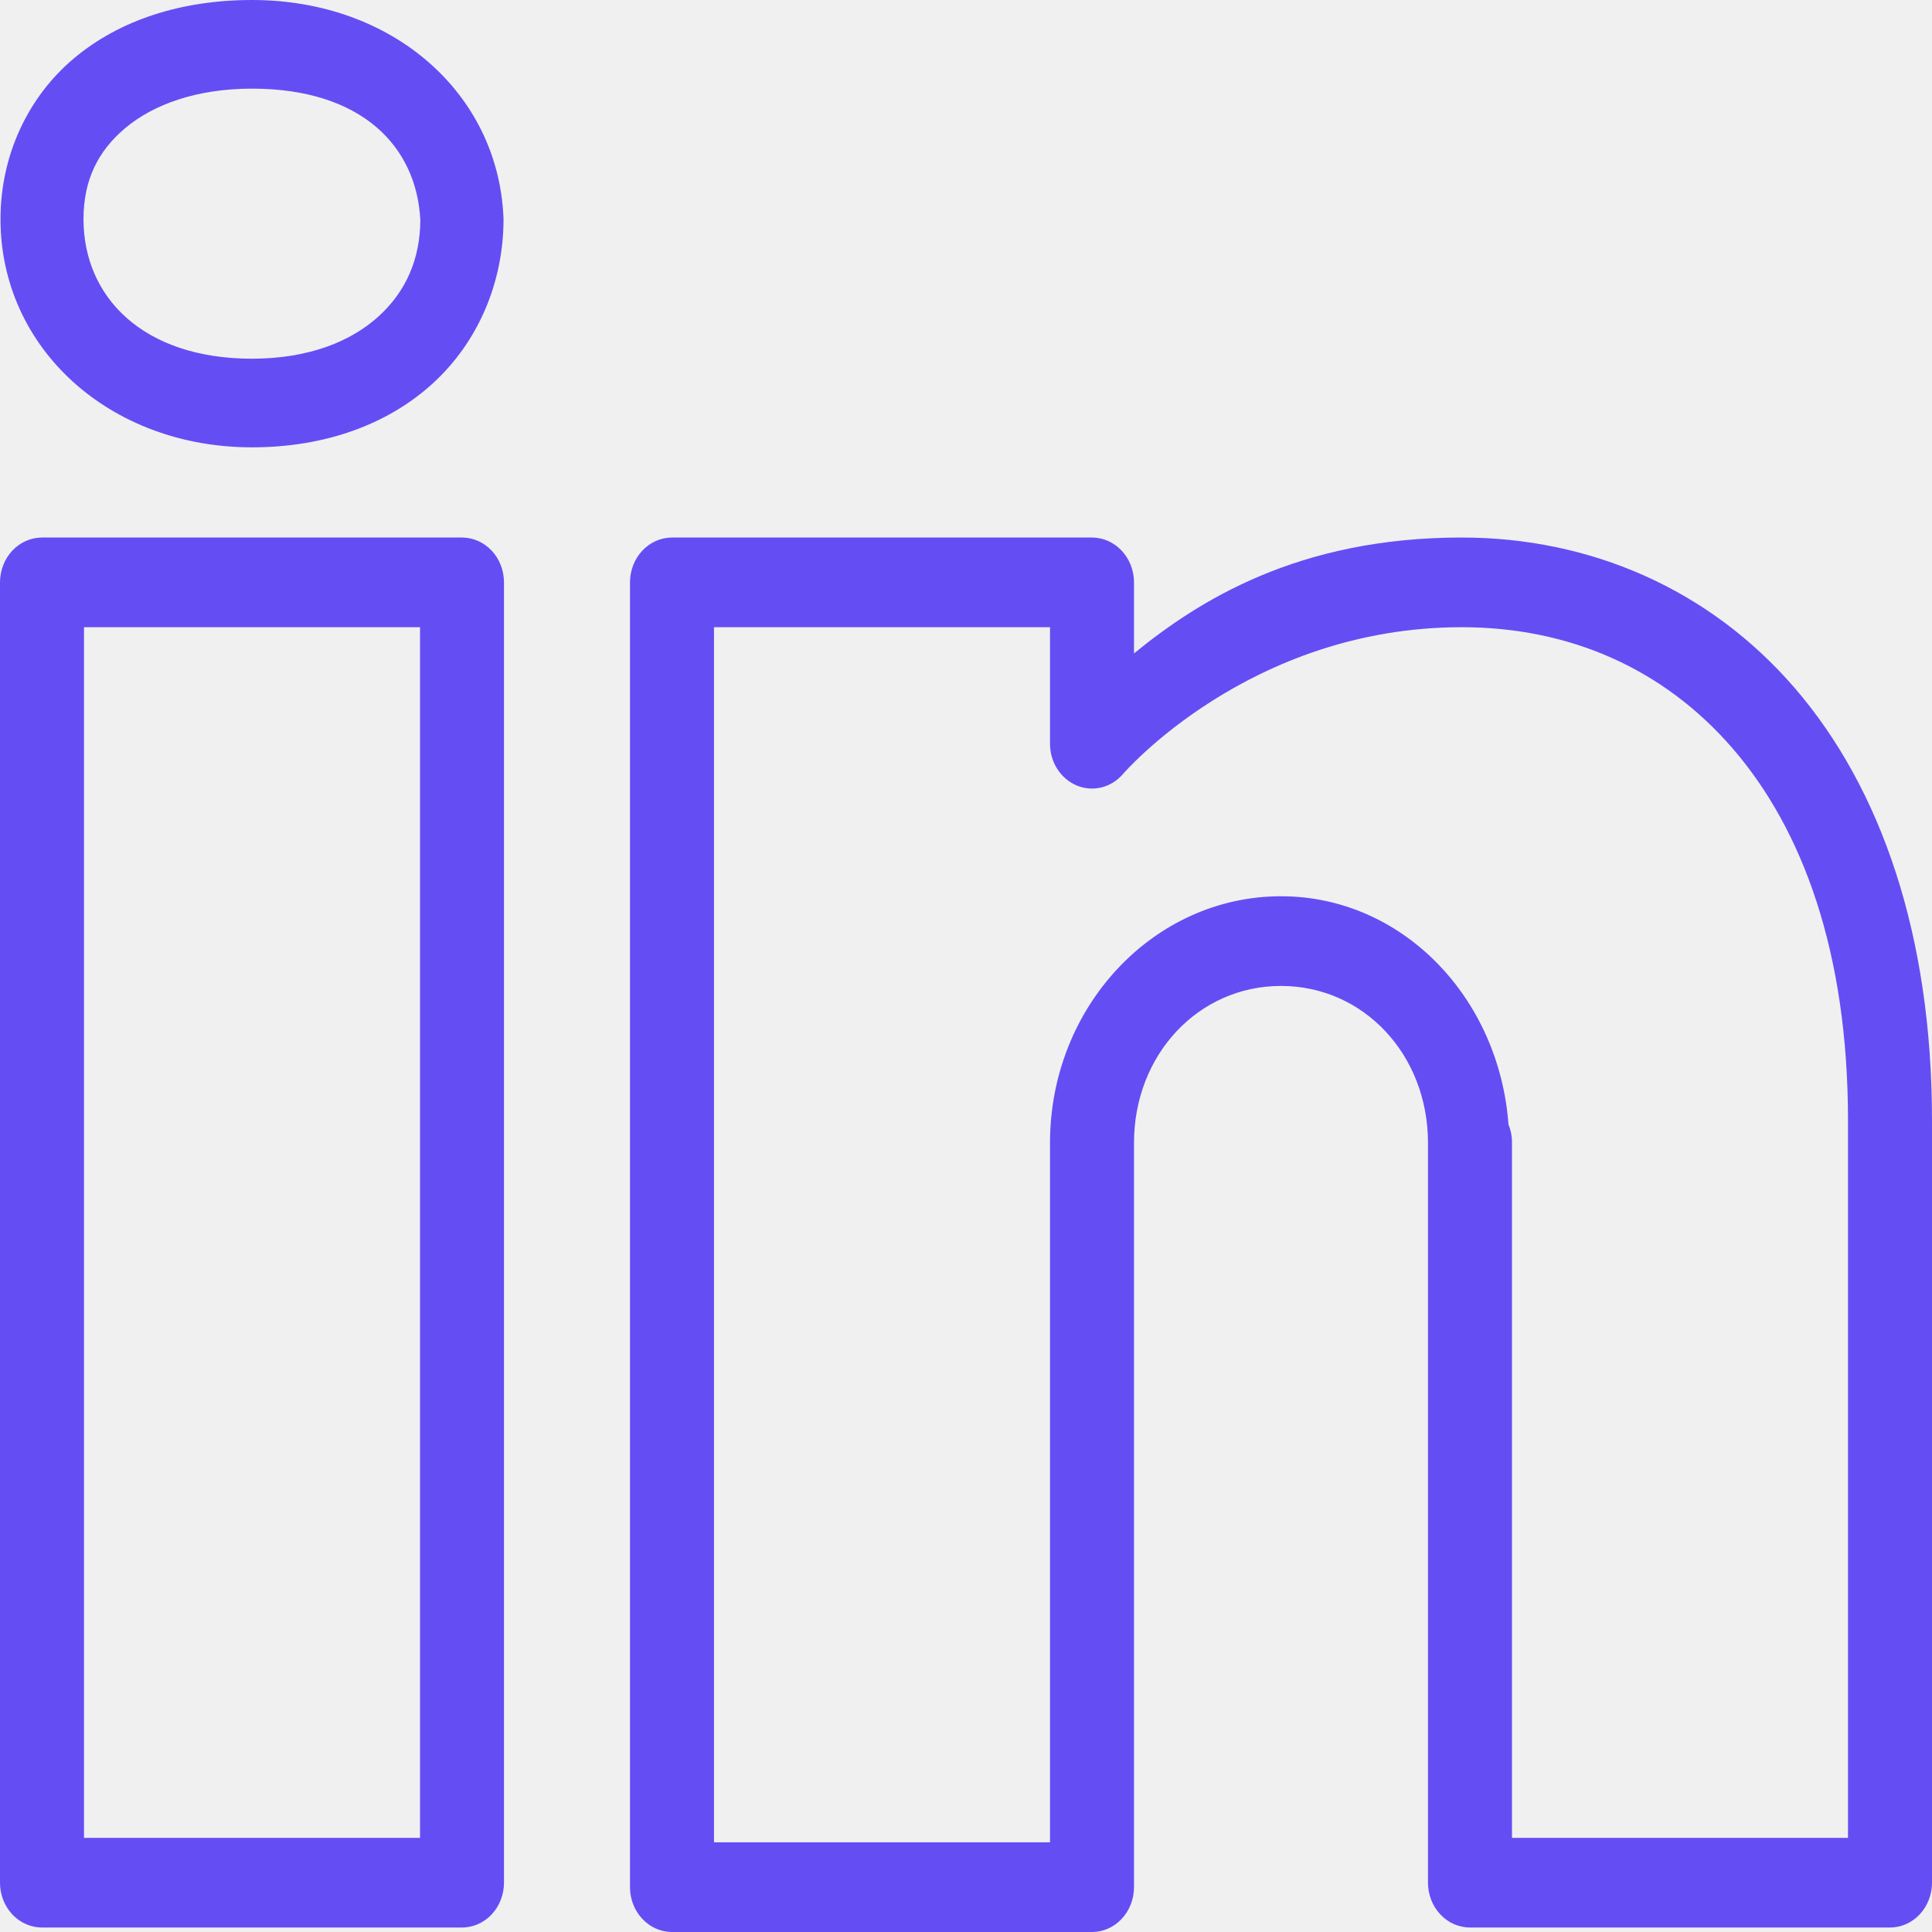
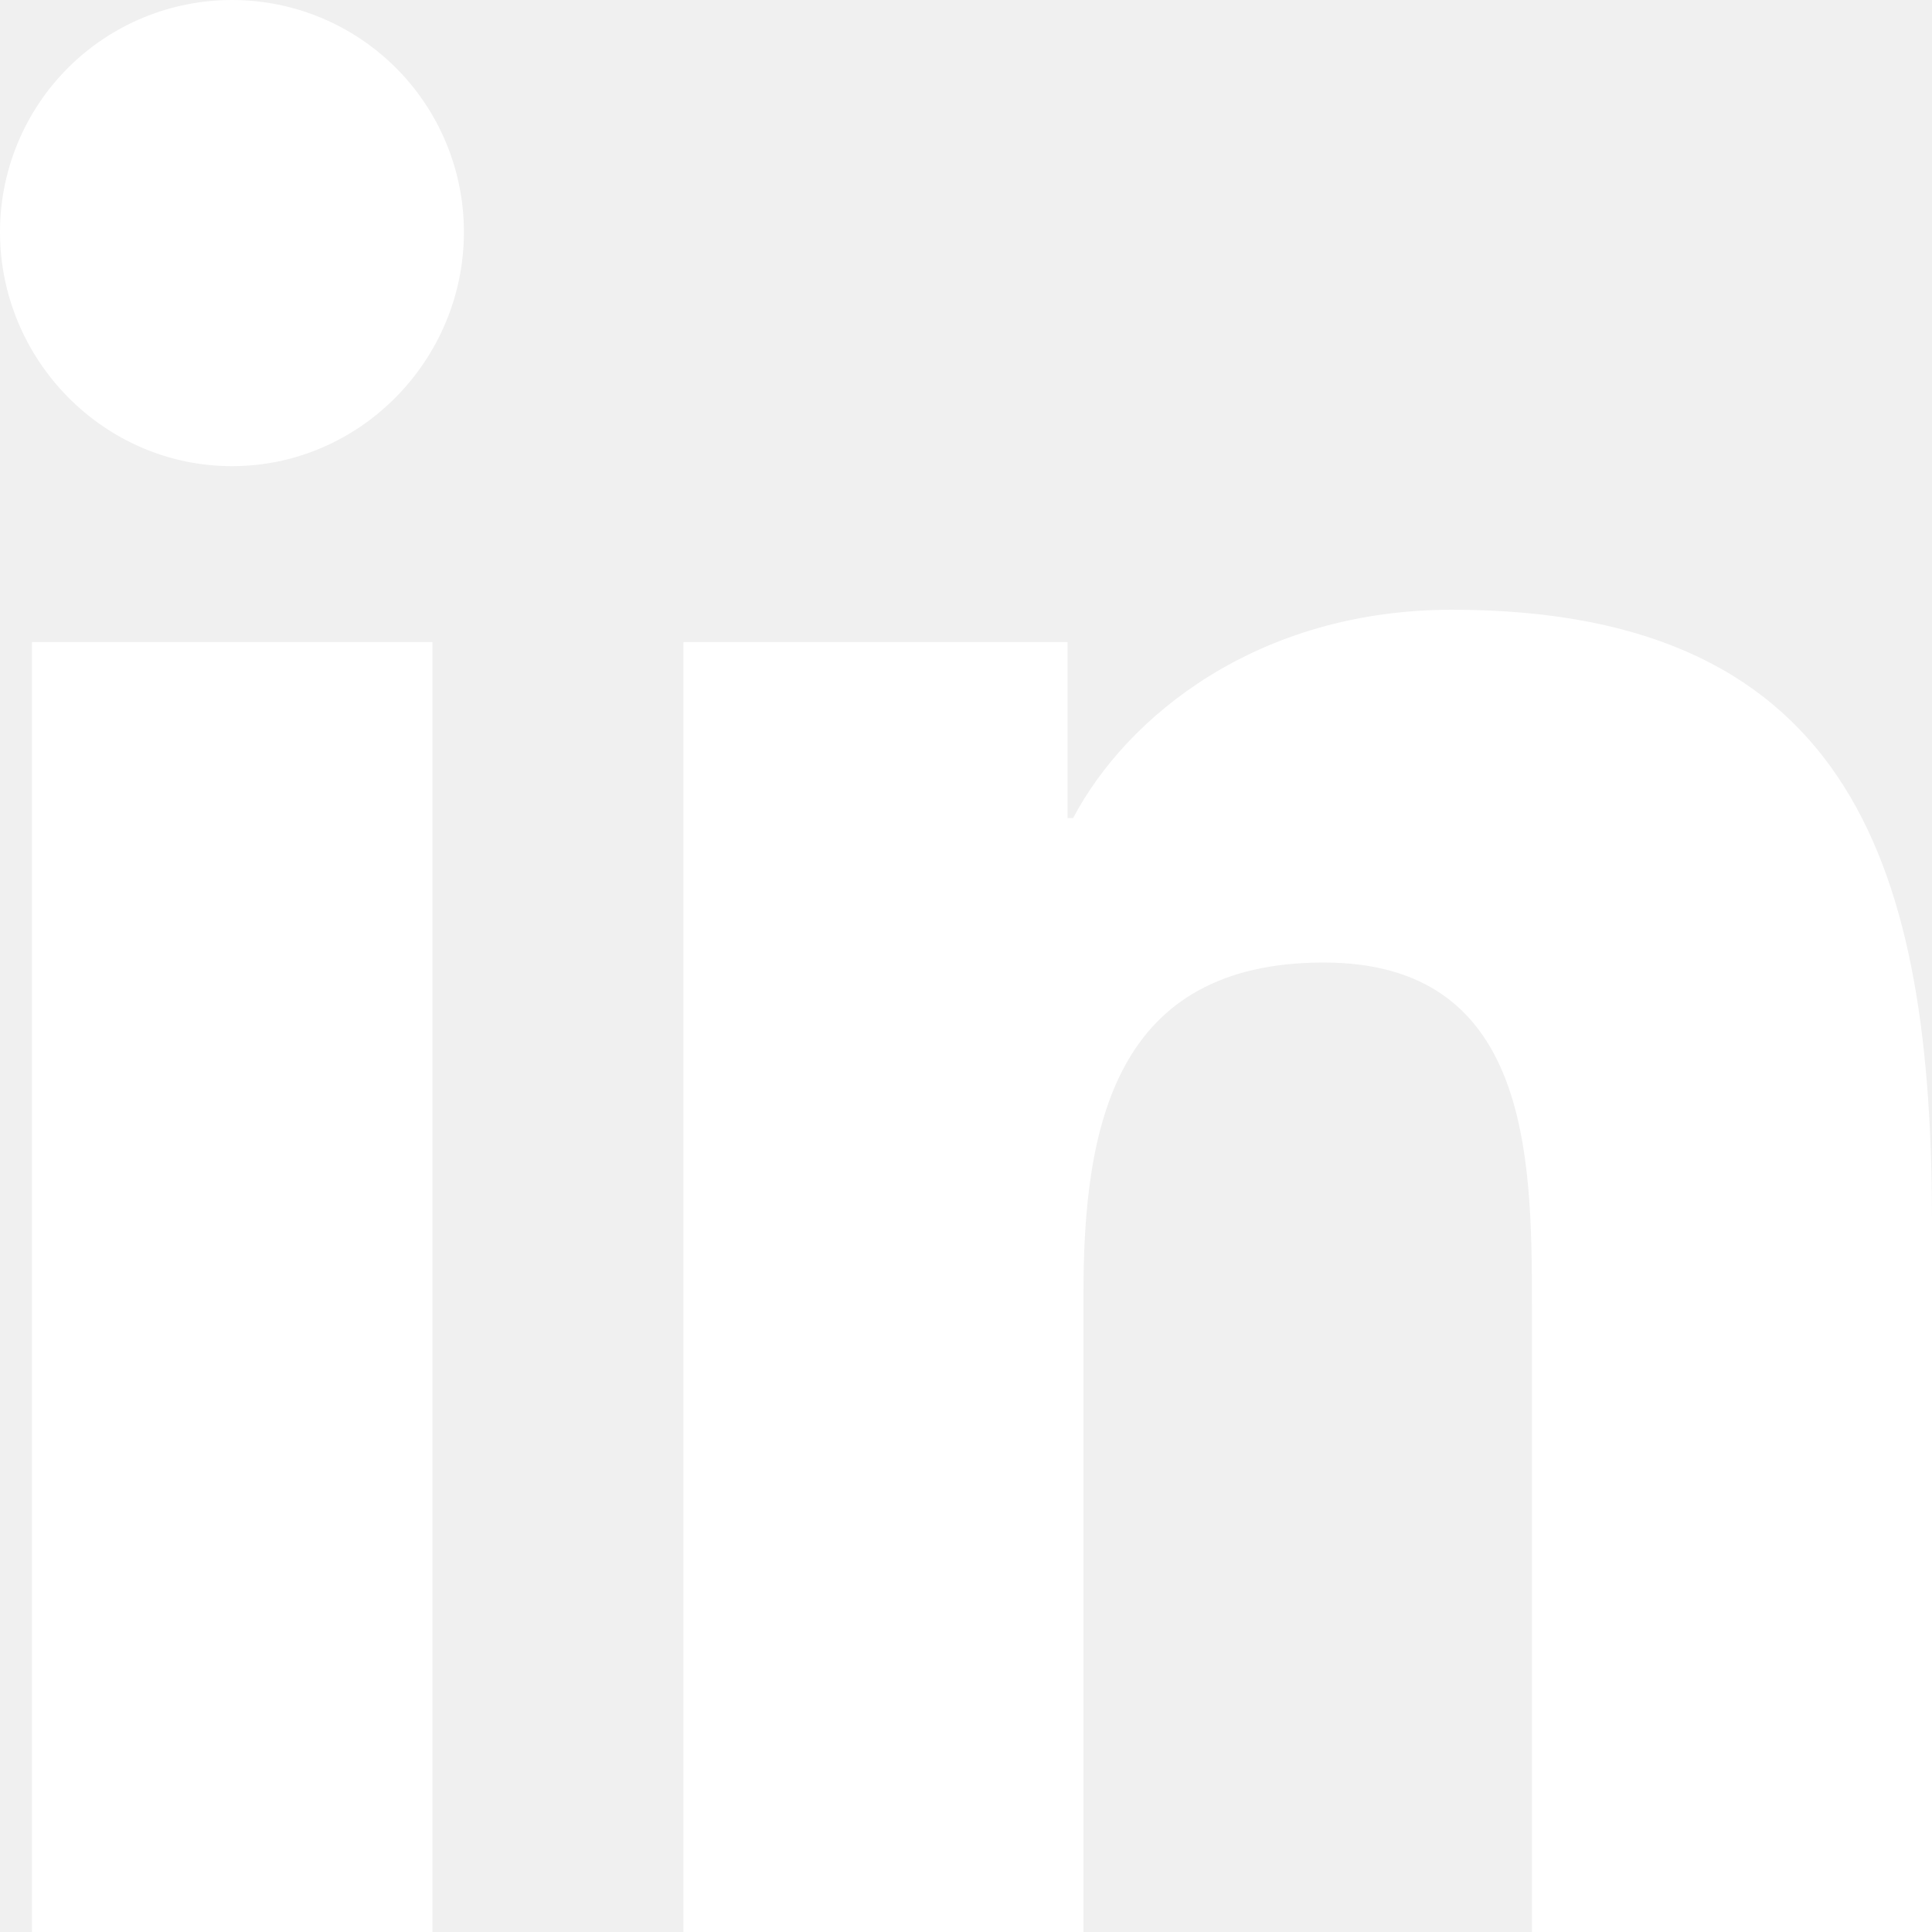
- <svg xmlns="http://www.w3.org/2000/svg" width="50" height="50" viewBox="0 0 50 50" fill="none">
-   <path d="M6.522 0C4.7 -2.32084e-07 3.1 0.515 1.917 1.507C0.734 2.499 0.013 4.006 0.013 5.673C0.013 9.007 2.831 11.577 6.522 11.577C8.414 11.577 10.038 10.984 11.201 9.922C12.364 8.861 13.031 7.323 13.031 5.673C13.03 5.656 13.03 5.638 13.029 5.621C12.893 2.437 10.188 0 6.522 0ZM6.522 2.294C9.361 2.294 10.782 3.789 10.878 5.696C10.872 6.703 10.51 7.537 9.804 8.182C9.092 8.832 7.999 9.283 6.522 9.283C3.69 9.283 2.161 7.677 2.161 5.673C2.161 4.671 2.526 3.915 3.246 3.311C3.966 2.708 5.082 2.294 6.522 2.294ZM1.087 13.911C0.799 13.912 0.522 14.034 0.318 14.251C0.115 14.469 2.88227e-05 14.764 0 15.072V48.724C2.88227e-05 49.032 0.115 49.327 0.318 49.544C0.522 49.762 0.799 49.884 1.087 49.884H11.957C12.245 49.884 12.521 49.762 12.725 49.544C12.929 49.327 13.043 49.032 13.043 48.724V15.072C13.043 14.764 12.929 14.469 12.725 14.251C12.521 14.034 12.245 13.912 11.957 13.911H1.087ZM17.391 13.911C17.103 13.912 16.827 14.034 16.623 14.251C16.419 14.469 16.304 14.764 16.304 15.072V48.84C16.304 49.147 16.419 49.443 16.623 49.66C16.827 49.878 17.103 50 17.391 50H28.261C28.549 50 28.826 49.878 29.029 49.66C29.233 49.443 29.348 49.147 29.348 48.84V29.577C29.348 27.295 31.015 25.516 33.152 25.516C35.29 25.516 36.956 27.295 36.956 29.577V48.724C36.956 49.032 37.071 49.327 37.275 49.544C37.479 49.762 37.755 49.884 38.044 49.884H48.913C49.201 49.884 49.478 49.762 49.682 49.544C49.885 49.327 50 49.032 50 48.724V28.997C50 24.188 48.676 20.394 46.453 17.812C44.229 15.23 41.136 13.911 37.827 13.911C33.579 13.911 31.003 15.561 29.348 16.91V15.072C29.348 14.764 29.233 14.469 29.029 14.251C28.826 14.034 28.549 13.912 28.261 13.911H17.391ZM2.174 16.232H10.87V47.564H2.174V16.232ZM18.478 16.232H27.174V19.249C27.174 19.483 27.24 19.71 27.364 19.903C27.488 20.096 27.663 20.244 27.867 20.329C28.071 20.414 28.294 20.431 28.507 20.378C28.72 20.325 28.913 20.205 29.061 20.033C29.061 20.033 32.323 16.232 37.827 16.232C40.605 16.232 43.053 17.294 44.852 19.383C46.65 21.471 47.826 24.638 47.826 28.997V47.564H39.13V29.577C39.132 29.413 39.101 29.251 39.039 29.101C38.799 25.815 36.291 23.195 33.152 23.195C29.855 23.195 27.174 26.057 27.174 29.577V47.679H18.478V16.232Z" fill="#654DF4" />
+ <svg xmlns="http://www.w3.org/2000/svg" width="25" height="25" viewBox="0 0 25 25" fill="none">
+   <path d="M5.596 25H0.413V8.309H5.596V25ZM3.002 6.032C1.344 6.032 0 4.659 0 3.002C1.18627e-08 2.206 0.316 1.442 0.879 0.879C1.442 0.316 2.206 0 3.002 0C3.798 0 4.561 0.316 5.124 0.879C5.687 1.442 6.003 2.206 6.003 3.002C6.003 4.659 4.658 6.032 3.002 6.032ZM24.994 25H19.823V16.875C19.823 14.938 19.784 12.455 17.128 12.455C14.433 12.455 14.02 14.559 14.02 16.735V25H8.843V8.309H13.814V10.586H13.886C14.578 9.274 16.268 7.89 18.79 7.89C24.036 7.89 25 11.345 25 15.831V25H24.994Z" fill="white" />
</svg>
